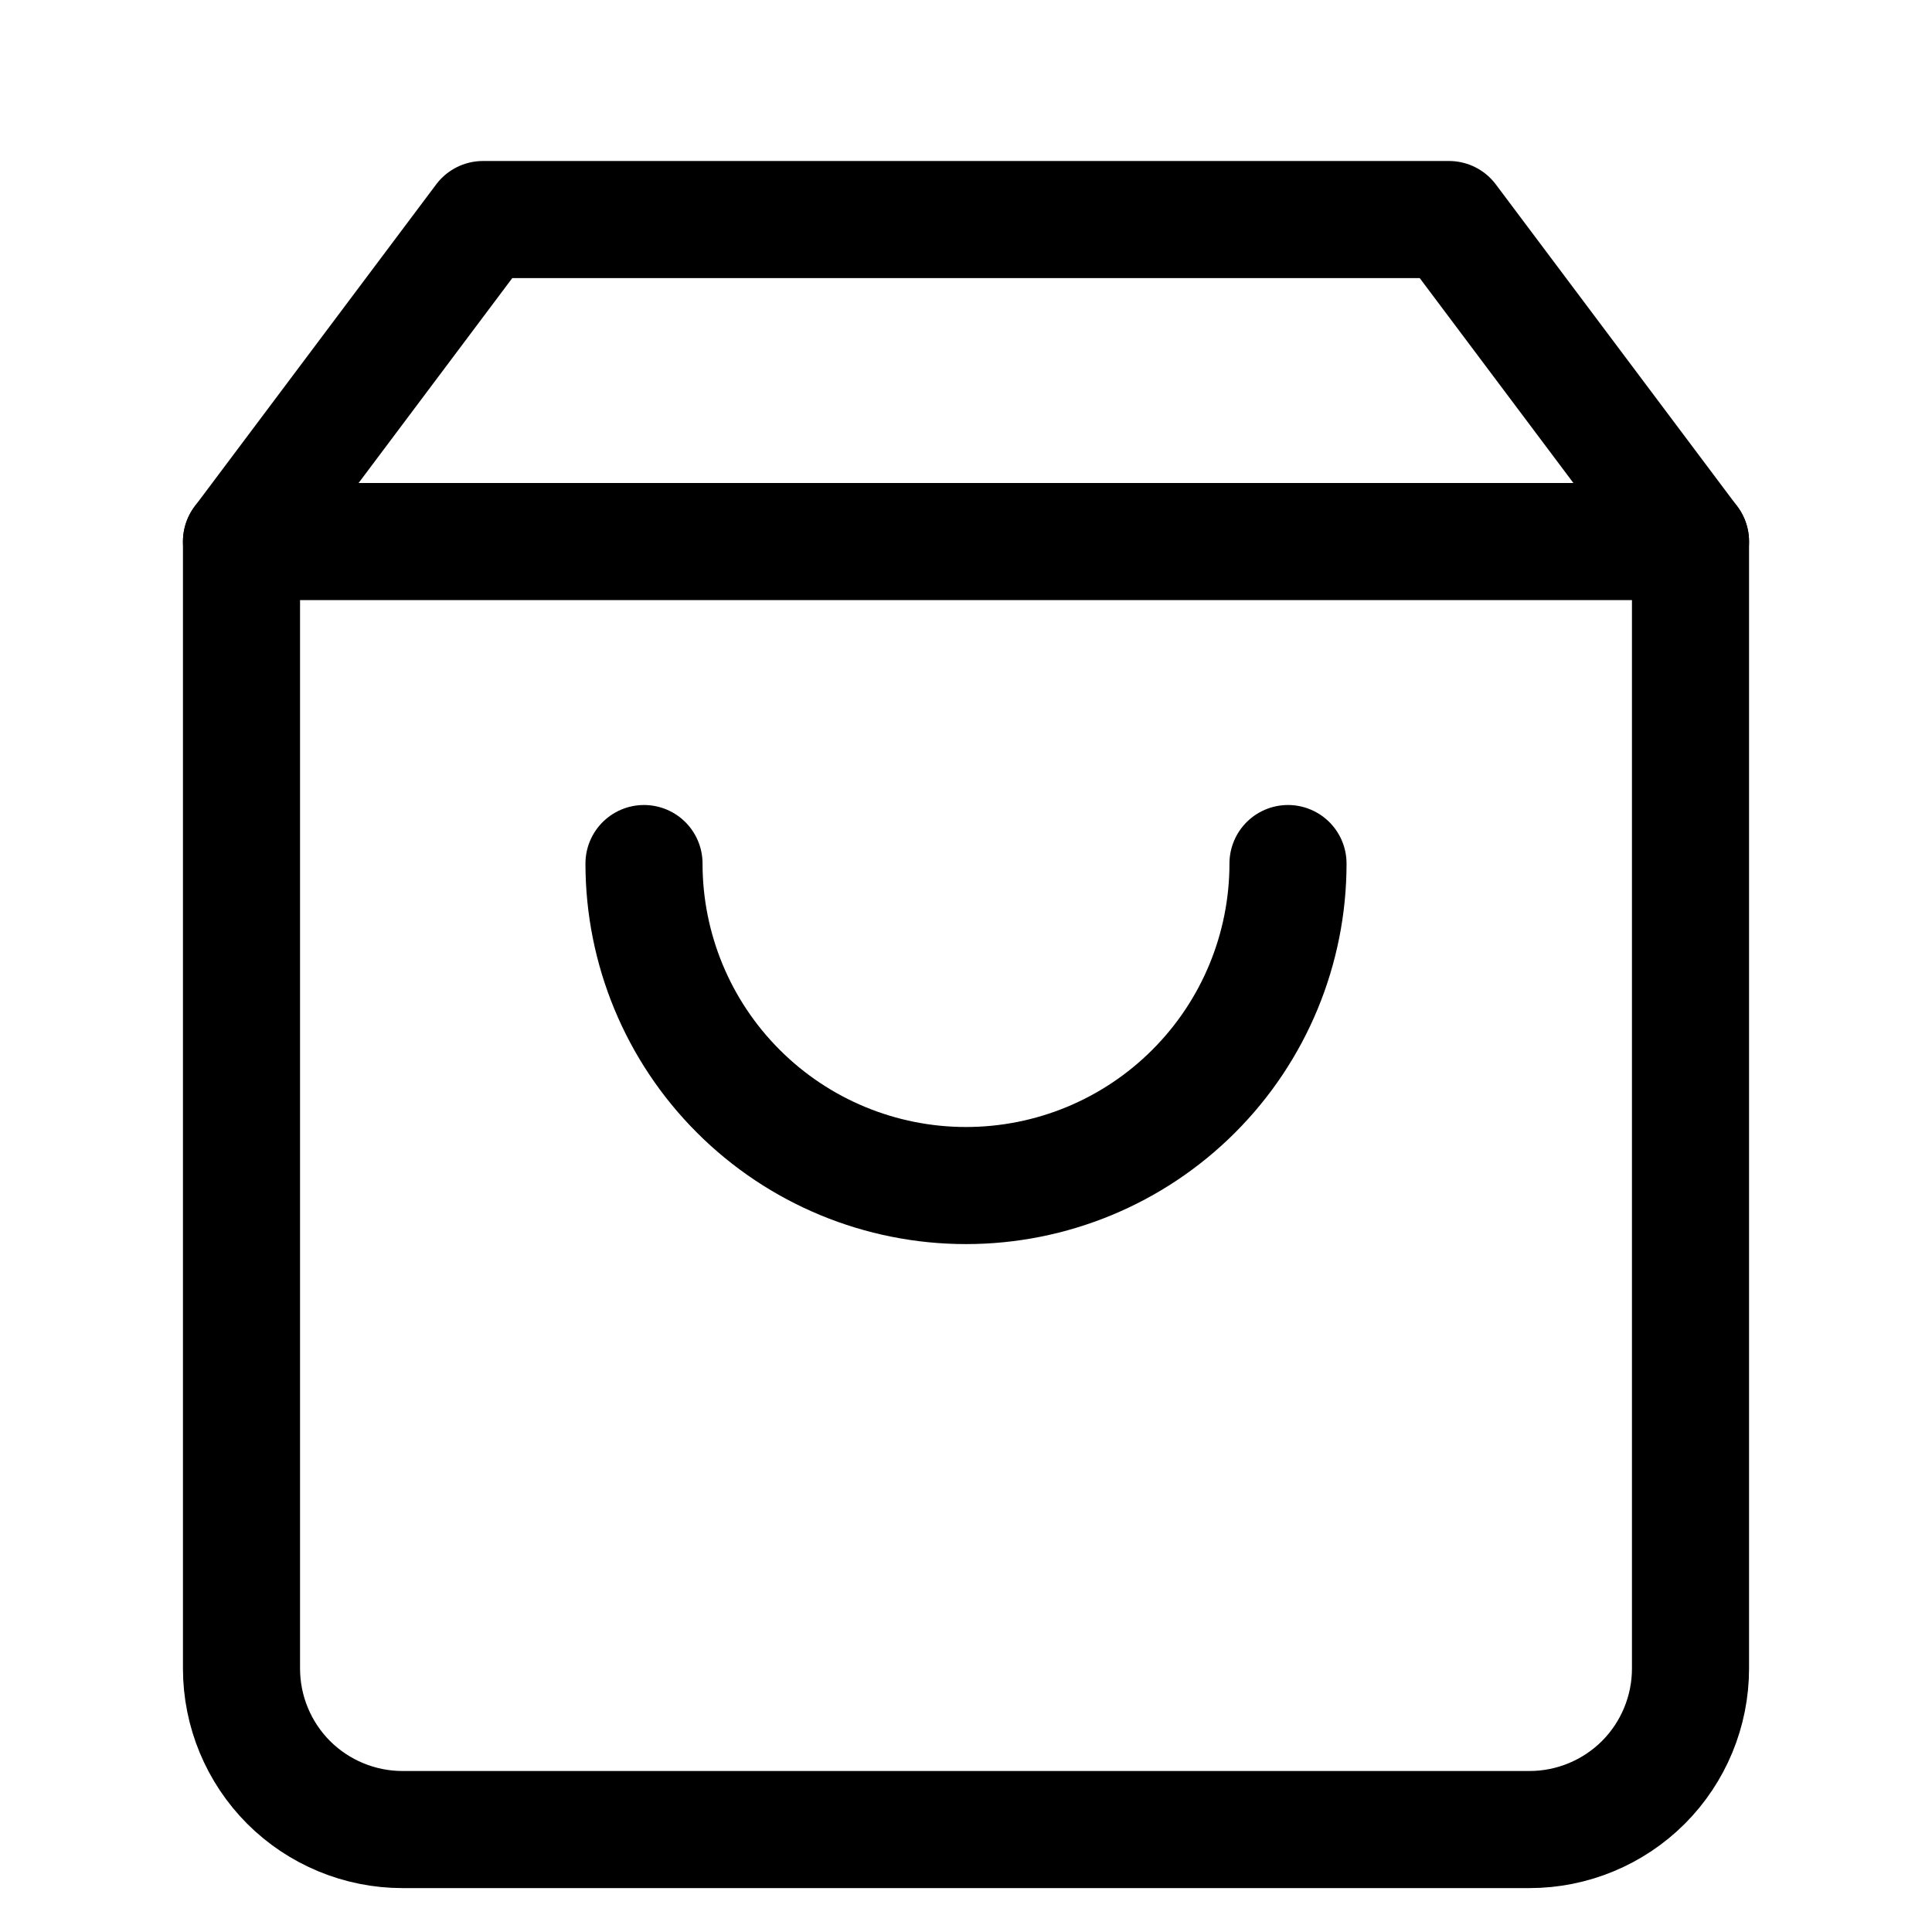
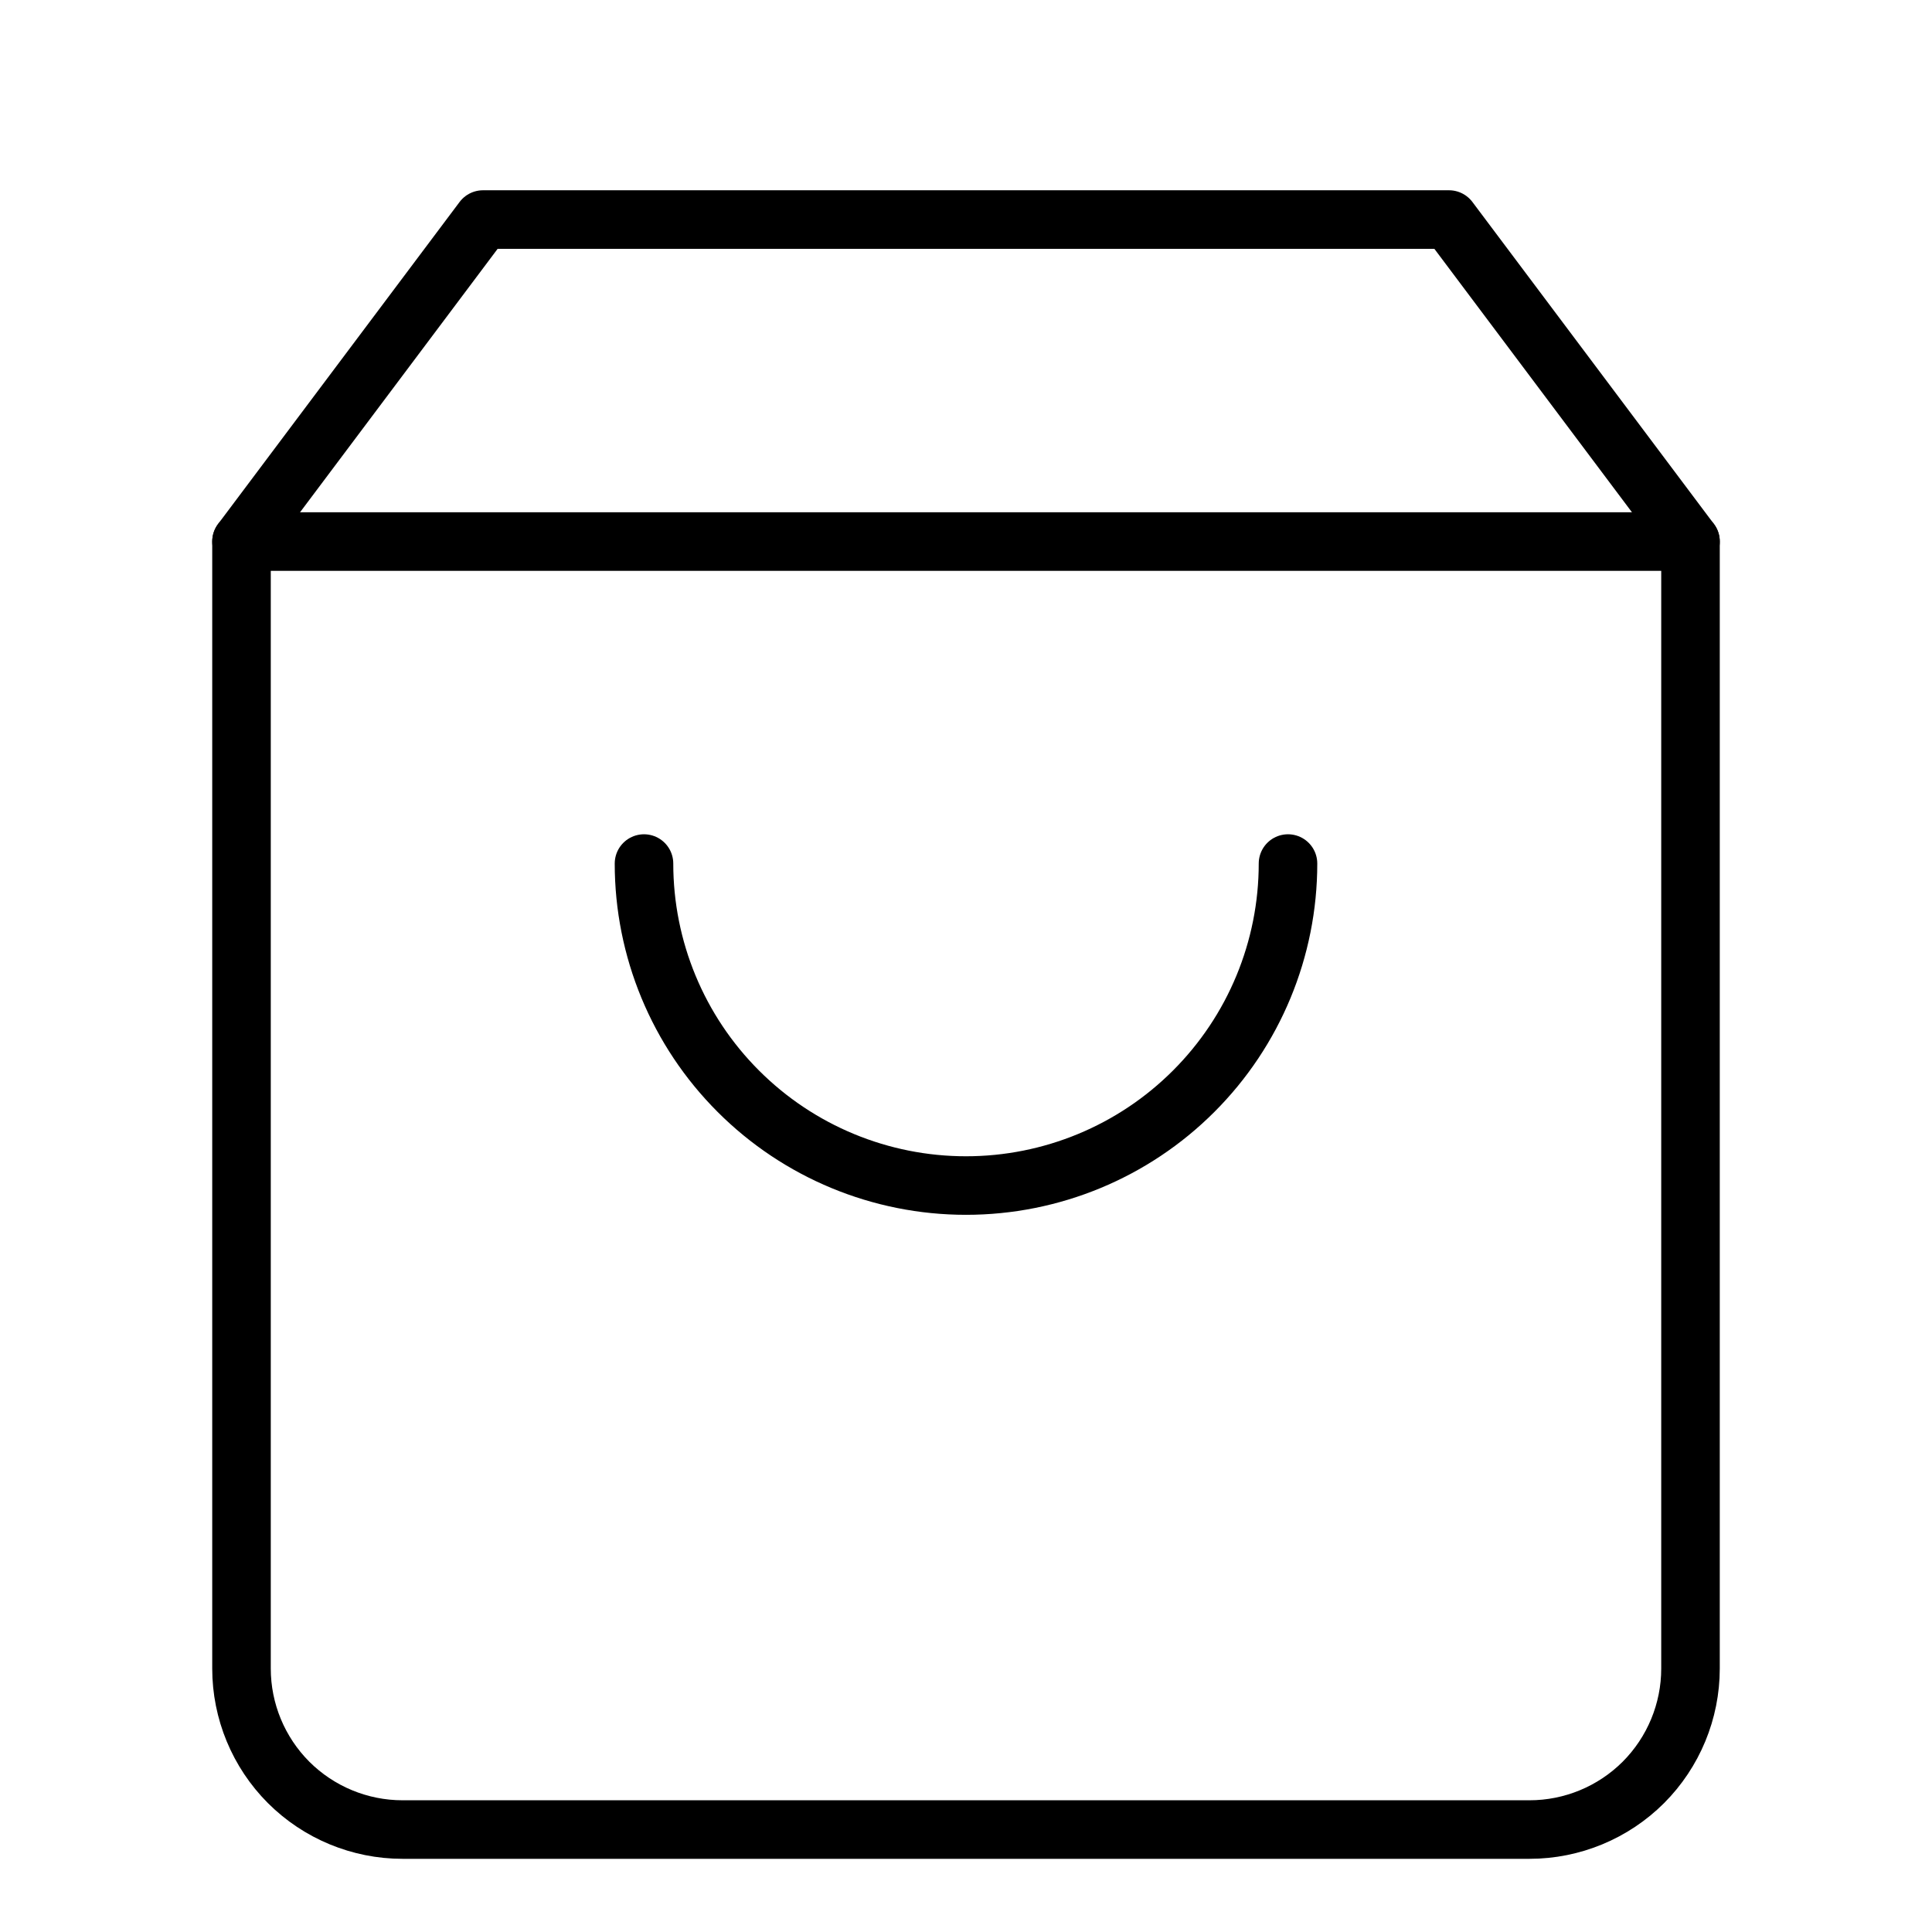
<svg xmlns="http://www.w3.org/2000/svg" width="33" height="33" viewBox="0 0 33 33" fill="none">
-   <path d="M8.25 3.75L4.125 9.25V28.5C4.125 29.229 4.415 29.929 4.93 30.445C5.446 30.96 6.146 31.25 6.875 31.25H26.125C26.854 31.25 27.554 30.96 28.07 30.445C28.585 29.929 28.875 29.229 28.875 28.5V9.25L24.75 3.75H8.25Z" stroke="black" stroke-width="2" stroke-linecap="round" stroke-linejoin="round" />
-   <path d="M4.125 9.25H28.875" stroke="black" stroke-width="2" stroke-linecap="round" stroke-linejoin="round" />
-   <path d="M22 14.75C22 16.209 21.421 17.608 20.389 18.639C19.358 19.671 17.959 20.25 16.5 20.25C15.041 20.25 13.642 19.671 12.611 18.639C11.579 17.608 11 16.209 11 14.75" stroke="black" stroke-width="2" stroke-linecap="round" stroke-linejoin="round" />
+   <path d="M8.25 3.75L4.125 9.25V28.5C4.125 29.229 4.415 29.929 4.93 30.445C5.446 30.96 6.146 31.25 6.875 31.25H26.125C26.854 31.25 27.554 30.96 28.07 30.445C28.585 29.929 28.875 29.229 28.875 28.5V9.25L24.75 3.75H8.25Z" stroke="black" strokeWidth="2" stroke-linecap="round" stroke-linejoin="round" />
+   <path d="M4.125 9.25H28.875" stroke="black" strokeWidth="2" stroke-linecap="round" stroke-linejoin="round" />
+   <path d="M22 14.75C22 16.209 21.421 17.608 20.389 18.639C19.358 19.671 17.959 20.25 16.5 20.25C15.041 20.25 13.642 19.671 12.611 18.639C11.579 17.608 11 16.209 11 14.75" stroke="black" strokeWidth="2" stroke-linecap="round" stroke-linejoin="round" />
</svg>
